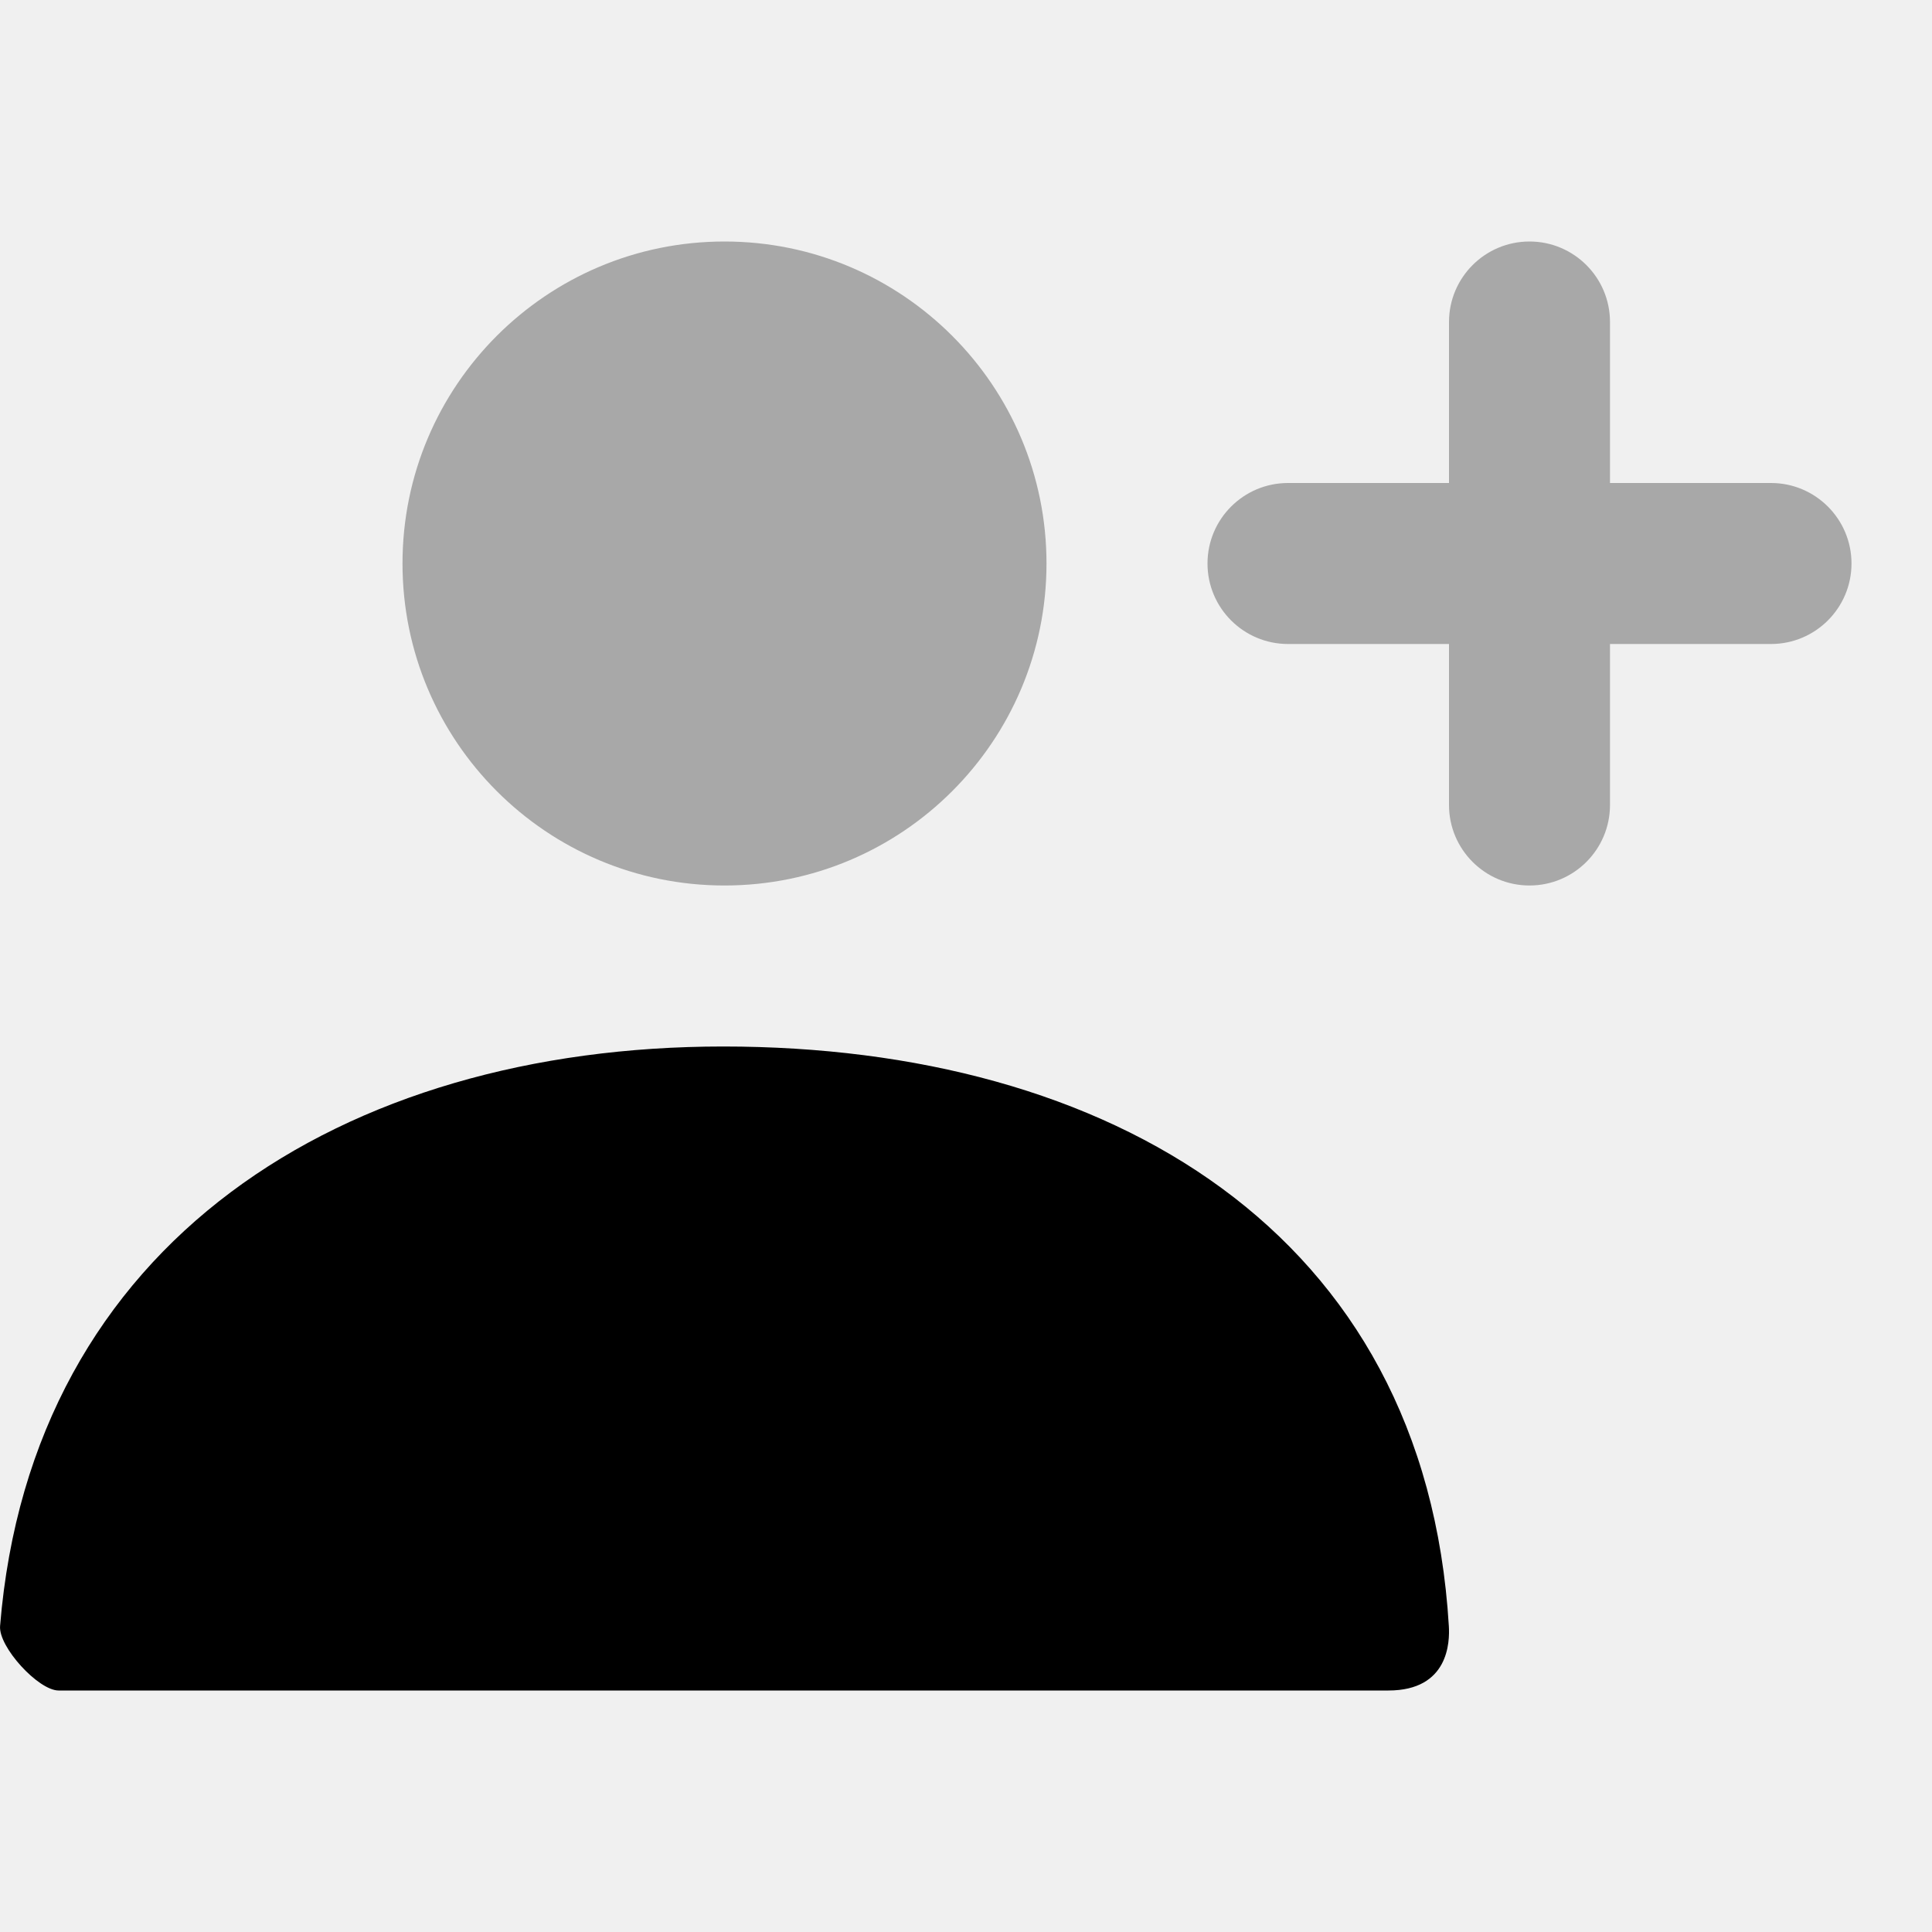
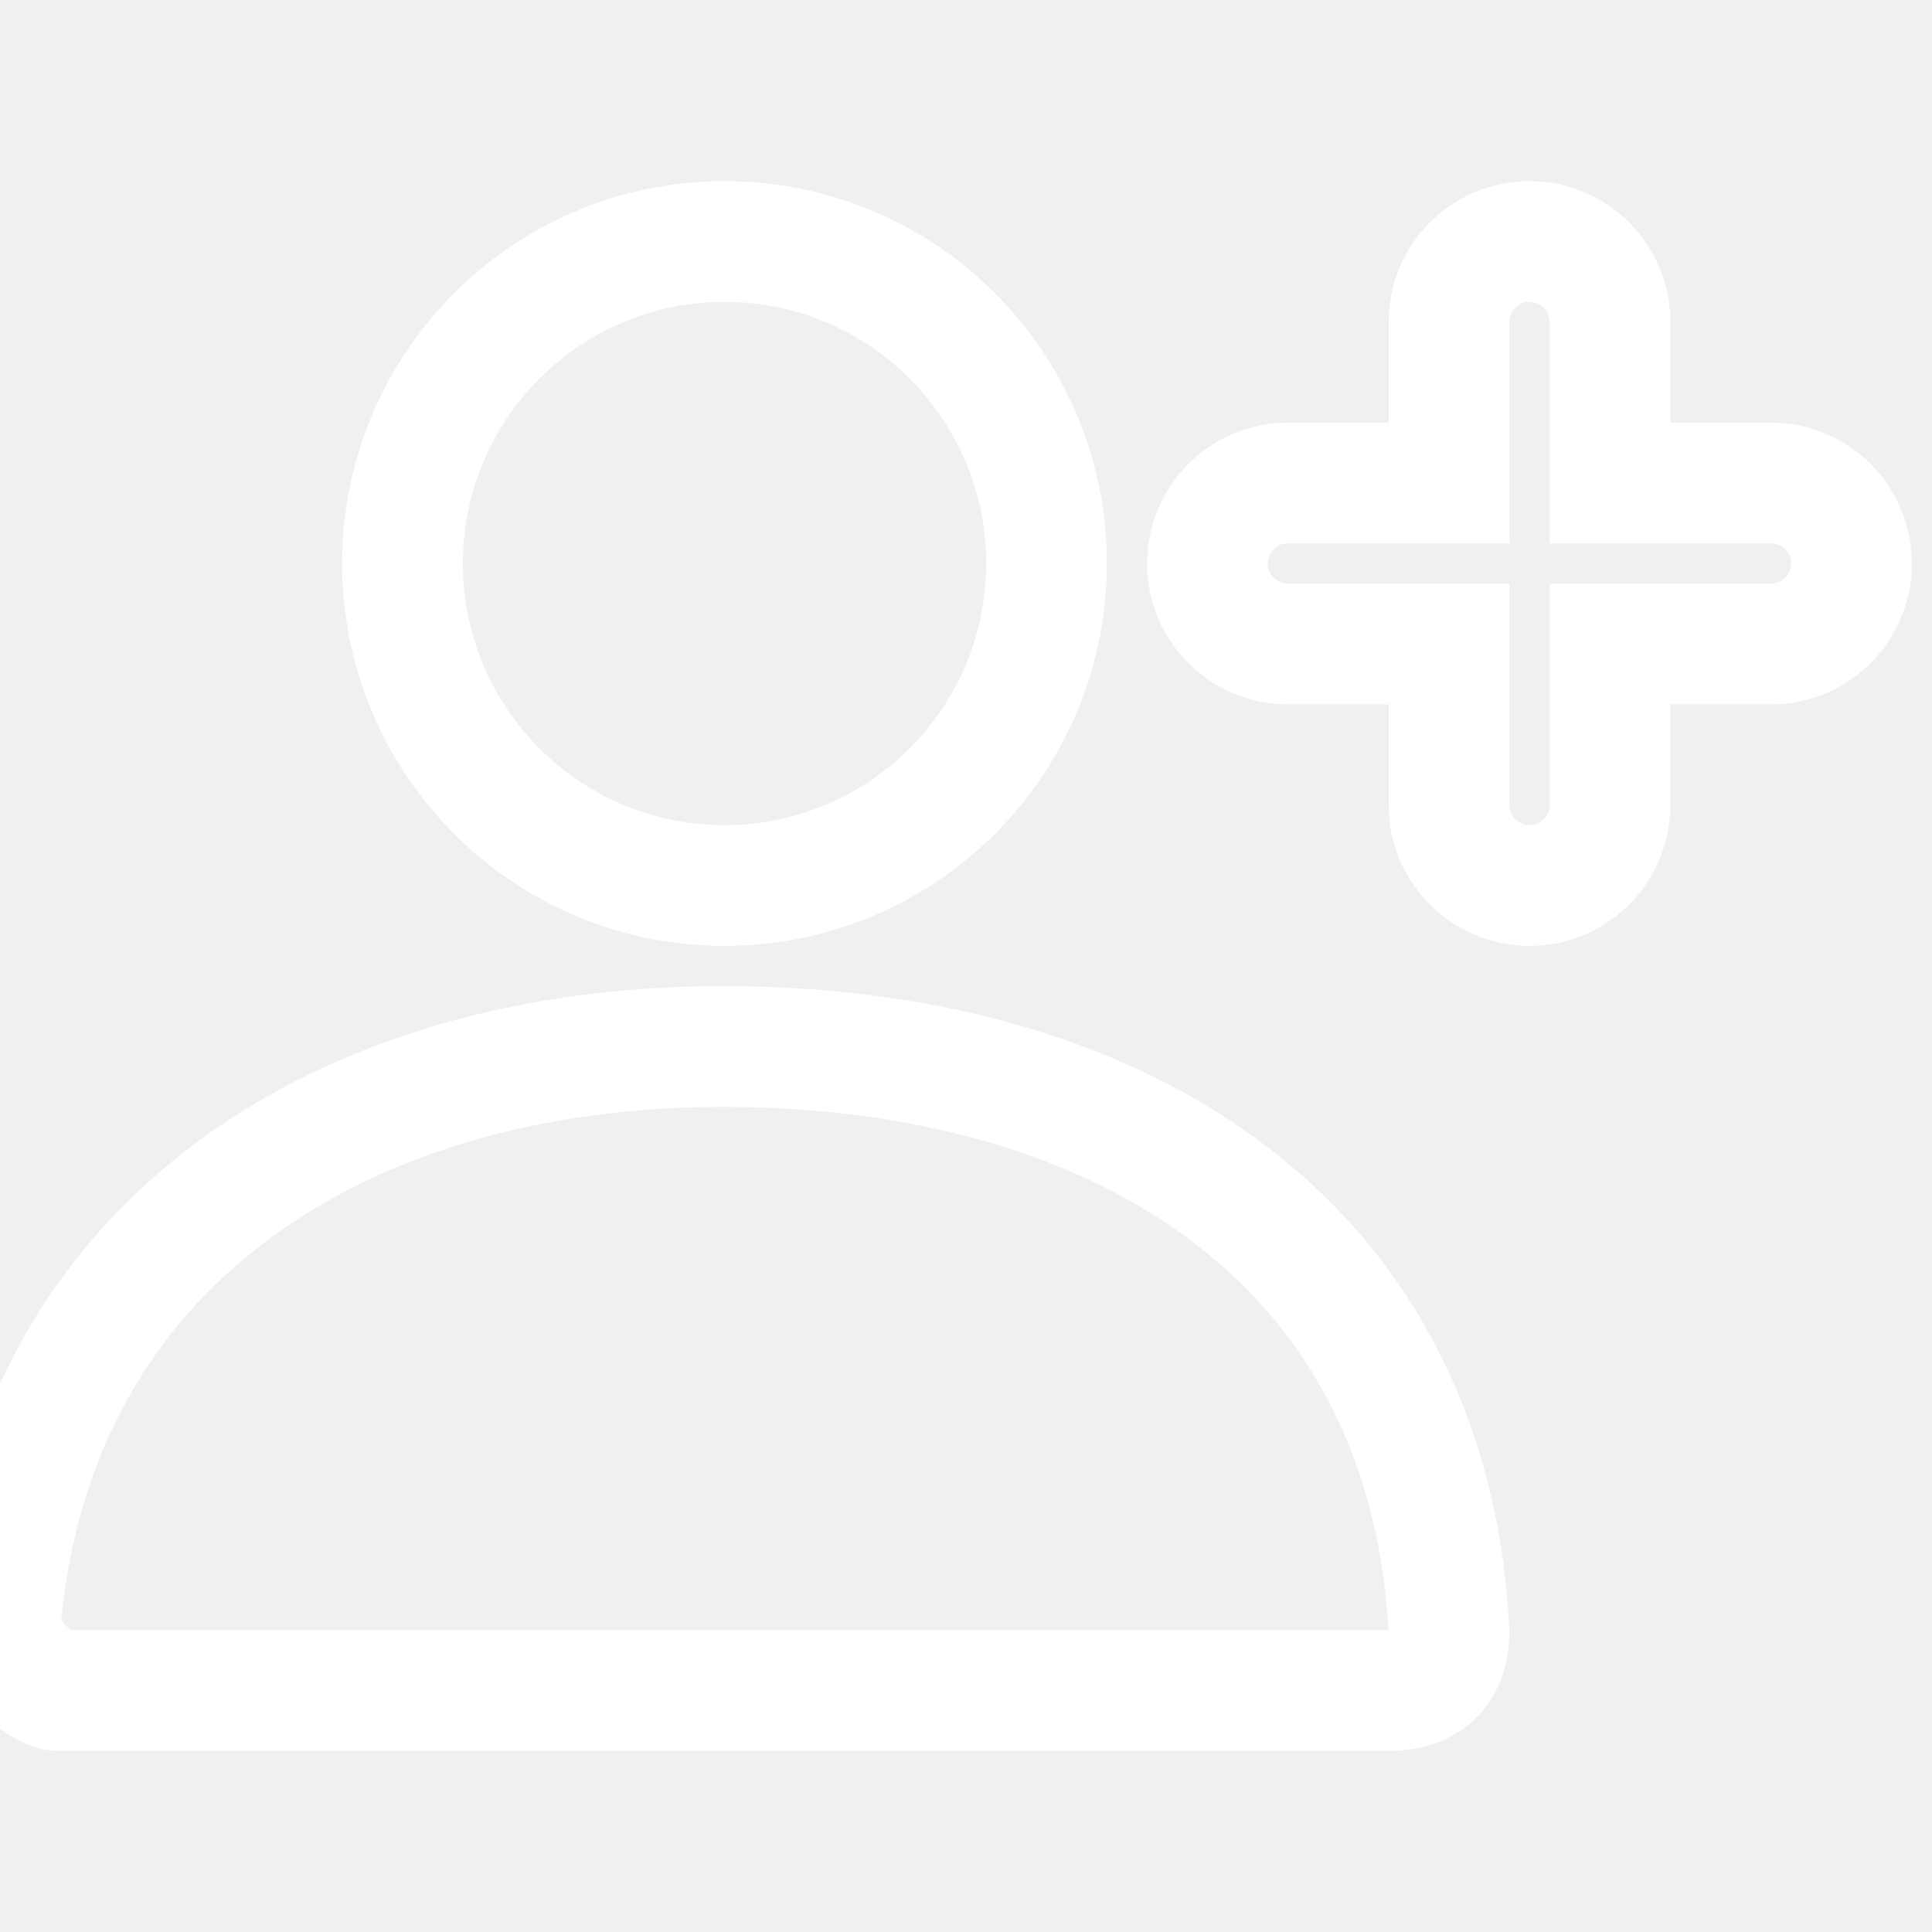
<svg xmlns="http://www.w3.org/2000/svg" width="24px" height="24px" viewBox="0 0 24 24" version="1.1">
  <defs />
-   <g id="Stockholm-icons-/-Communication-/-Add-user" stroke="none" stroke-width="1" fill="none" fill-rule="evenodd">
+   <g id="Stockholm-icons-/-Communication-/-Add-user" stroke="none" stroke-width="1.5" fill="none" fill-rule="evenodd">
    <polygon id="Shape" points="0 0 24 0 24 24 0 24" />
-     <path d="M18,8 L16,8 C15.448,8 15,7.552 15,7 C15,6.448 15.448,6 16,6 L18,6 L18,4 C18,3.448 18.448,3 19,3 C19.552,3 20,3.448 20,4 L20,6 L22,6 C22.552,6 23,6.448 23,7 C23,7.552 22.552,8 22,8 L20,8 L20,10 C20,10.552 19.552,11 19,11 C18.448,11 18,10.552 18,10 L18,8 Z M9,11 C6.791,11 5,9.209 5,7 C5,4.791 6.791,3 9,3 C11.209,3 13,4.791 13,7 C13,9.209 11.209,11 9,11 Z" id="Combined-Shape" fill="#000000" fill-rule="nonzero" opacity="0.3" />
-     <path d="M0.001,20.199 C0.388,15.427 4.262,13 8.983,13 C13.771,13 17.705,15.293 17.998,20.2 C18.01,20.395 17.998,21 17.247,21 C13.541,21 8.035,21 0.728,21 C0.477,21 -0.02,20.459 0.001,20.199 Z" id="Mask-Copy" fill="#000000" fill-rule="nonzero" />
+     <path d="M18,8 L16,8 C15.448,8 15,7.552 15,7 C15,6.448 15.448,6 16,6 L18,6 L18,4 C18,3.448 18.448,3 19,3 C19.552,3 20,3.448 20,4 L20,6 L22,6 C22.552,6 23,6.448 23,7 C23,7.552 22.552,8 22,8 L20,8 L20,10 C20,10.552 19.552,11 19,11 C18.448,11 18,10.552 18,10 L18,8 Z M9,11 C6.791,11 5,9.209 5,7 C5,4.791 6.791,3 9,3 C11.209,3 13,4.791 13,7 C13,9.209 11.209,11 9,11 Z" id="Combined-Shape" fill="none" stroke="white" fill-rule="nonzero" />
+     <path d="M0.001,20.199 C0.388,15.427 4.262,13 8.983,13 C13.771,13 17.705,15.293 17.998,20.2 C18.01,20.395 17.998,21 17.247,21 C13.541,21 8.035,21 0.728,21 C0.477,21 -0.02,20.459 0.001,20.199 Z" id="Mask-Copy" fill="none" stroke="white" fill-rule="nonzero" />
  </g>
</svg>
